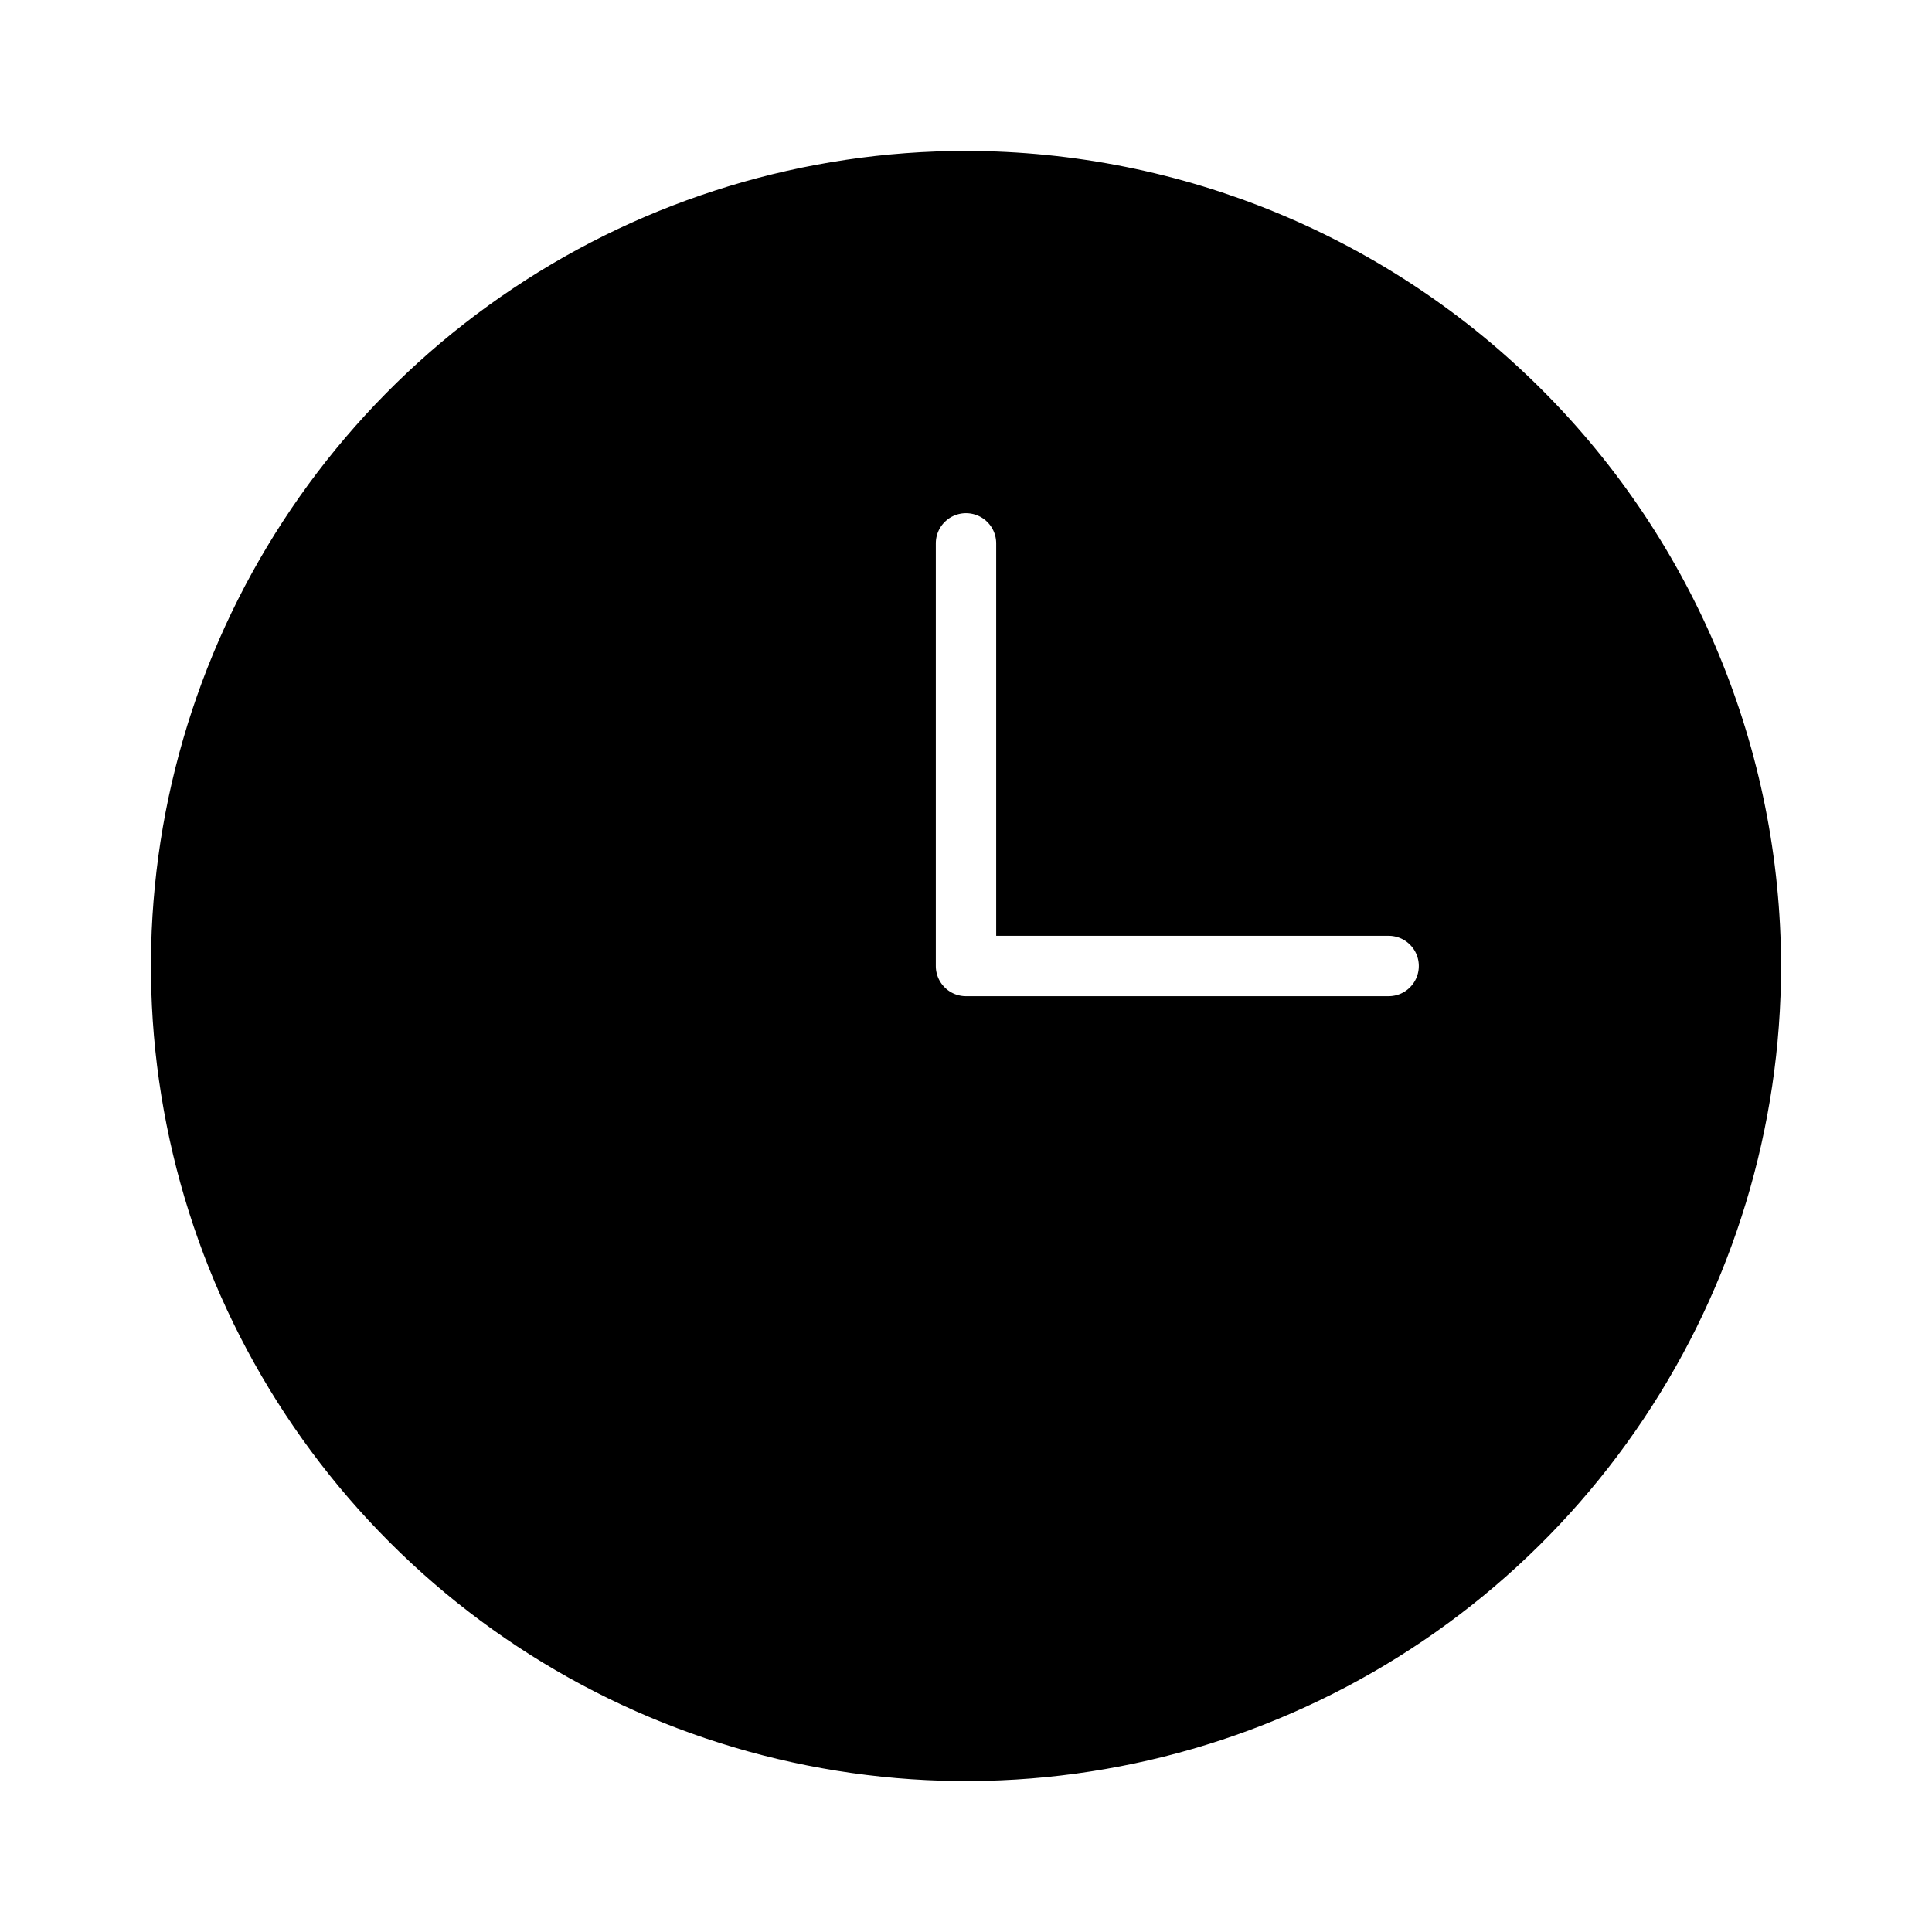
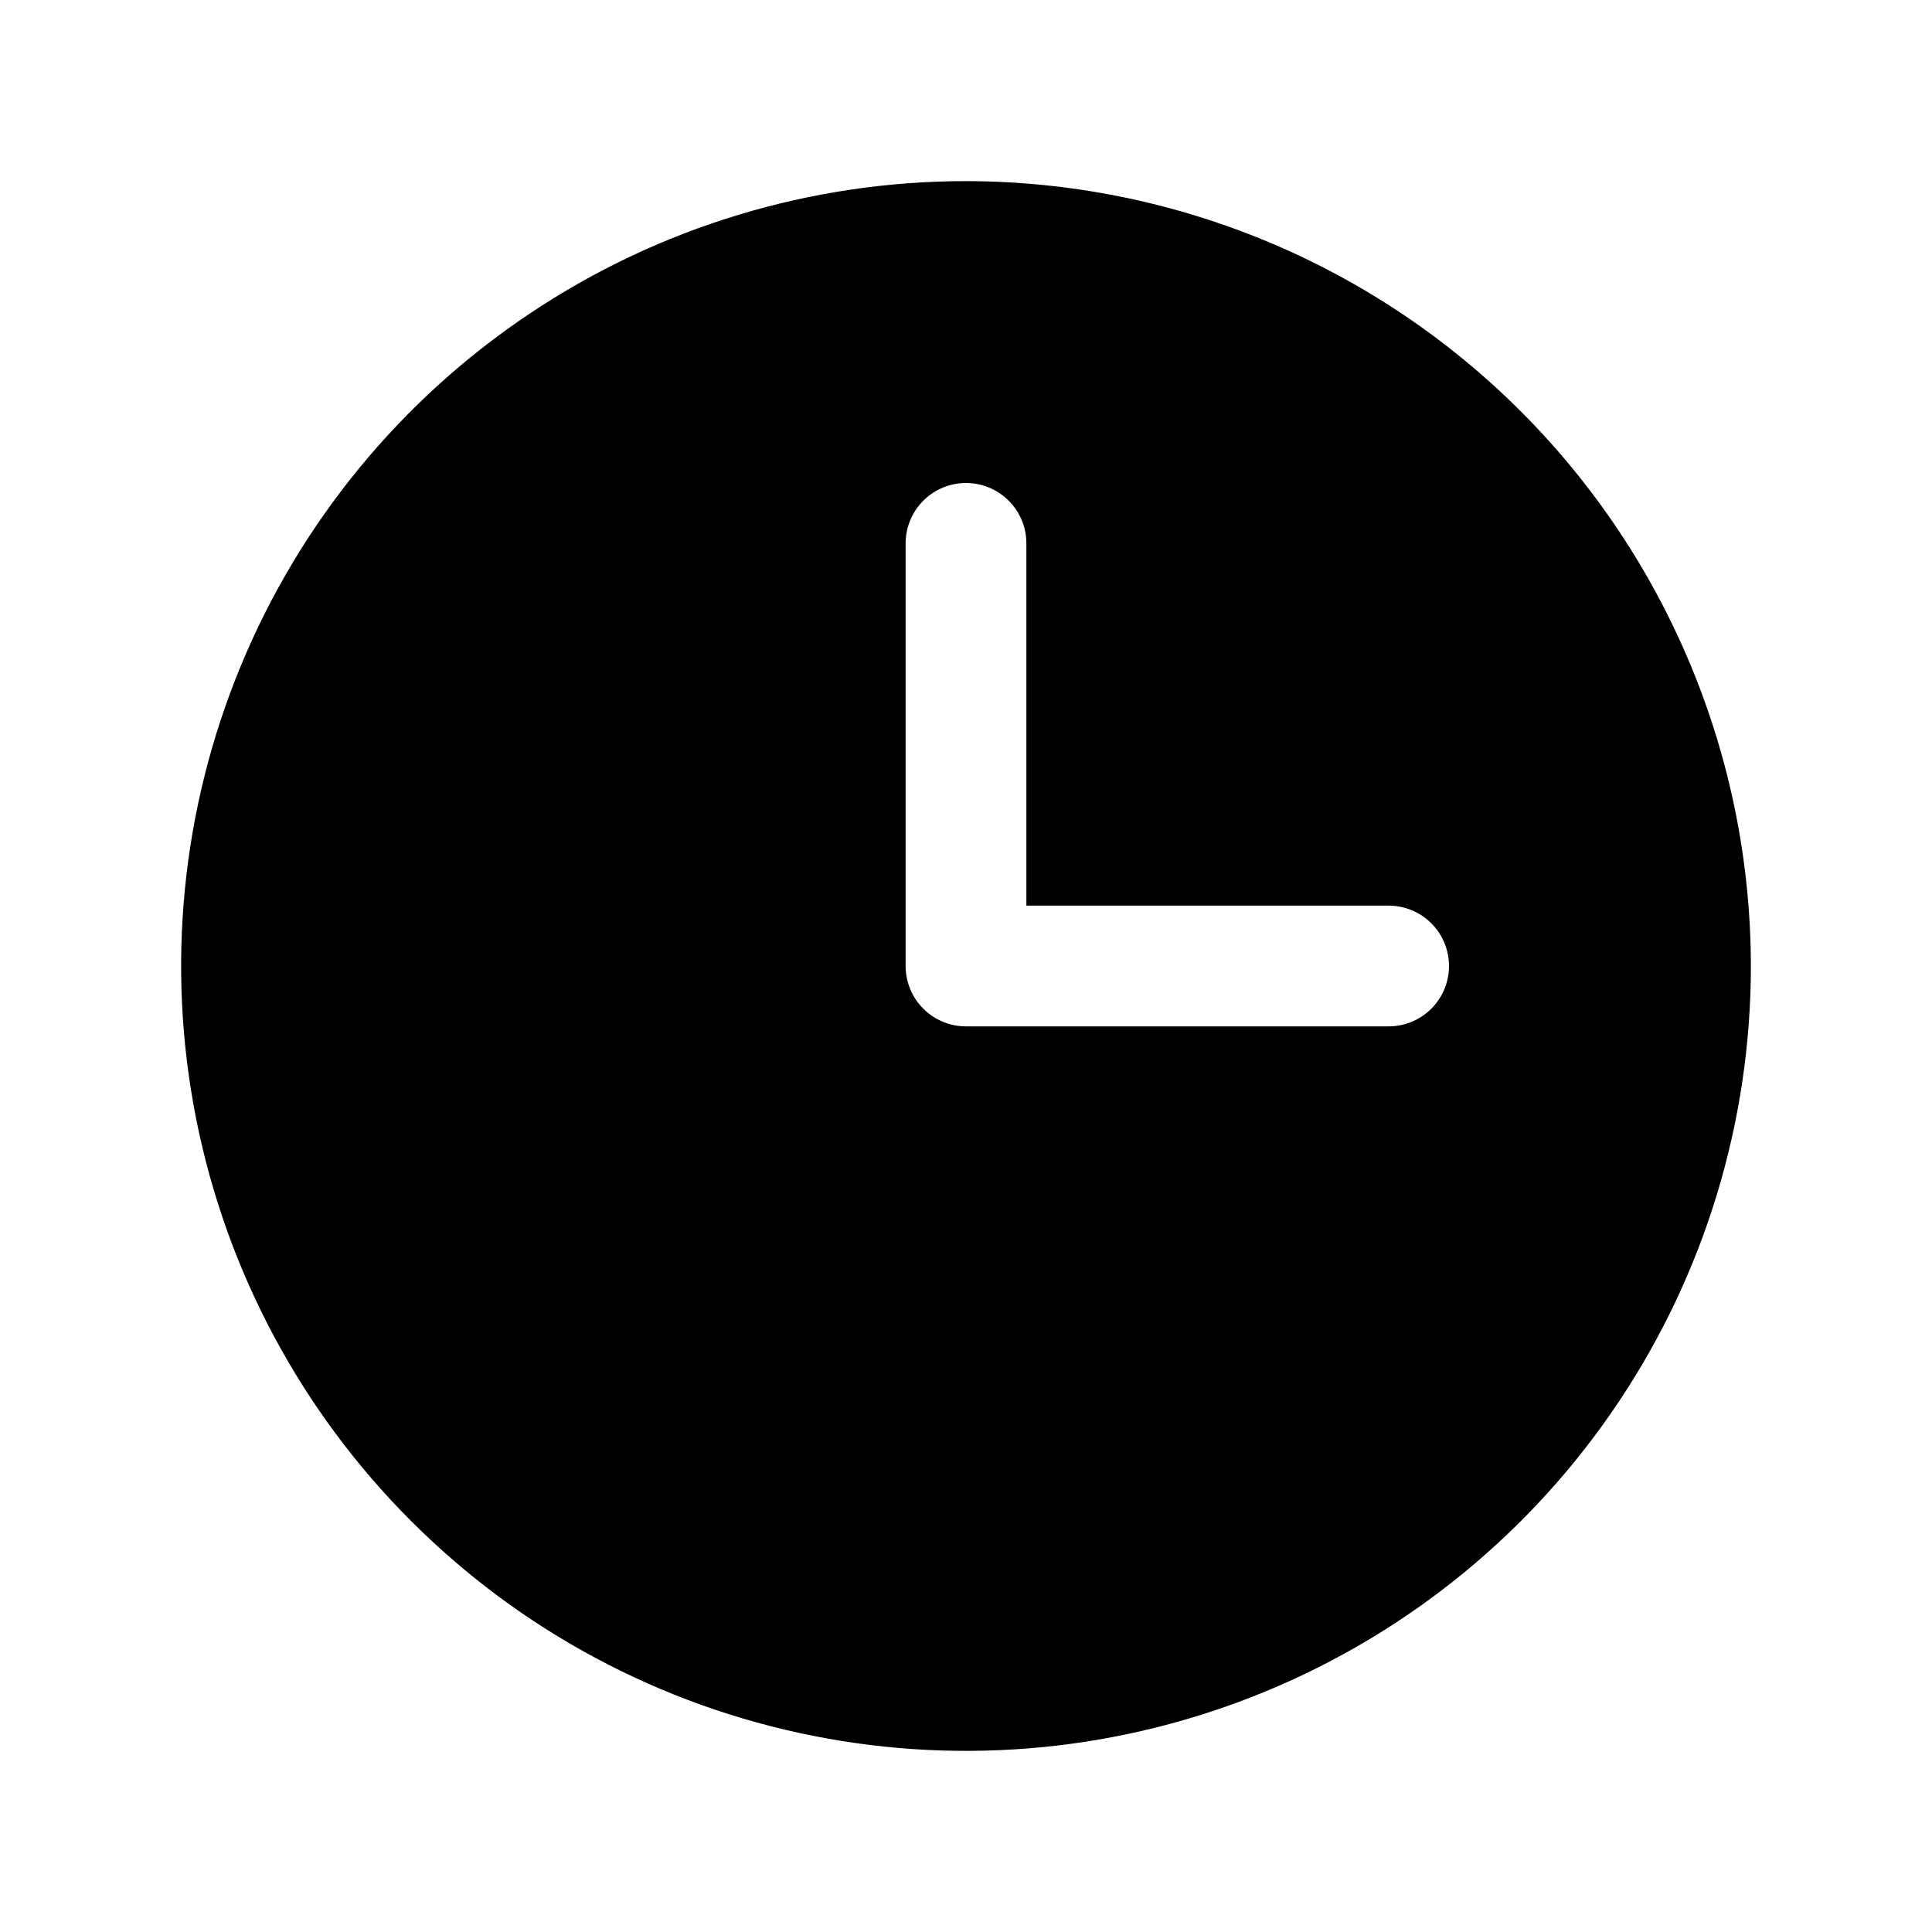
<svg xmlns="http://www.w3.org/2000/svg" width="32" height="32" viewBox="0 0 32 32" fill="none">
-   <path stroke="currentColor" fill-rule="evenodd" clip-rule="evenodd" d="M16 3C13.429 3 10.915 3.762 8.778 5.191C6.64 6.619 4.973 8.65 3.99 11.025C3.006 13.401 2.748 16.014 3.25 18.536C3.751 21.058 4.99 23.374 6.808 25.192C8.626 27.011 10.942 28.249 13.464 28.75C15.986 29.252 18.599 28.994 20.975 28.01C23.35 27.026 25.381 25.36 26.809 23.222C28.238 21.085 29 18.571 29 16C28.996 12.553 27.625 9.249 25.188 6.812C22.751 4.374 19.447 3.004 16 3ZM23 17H16C15.735 17 15.48 16.895 15.293 16.707C15.105 16.52 15 16.265 15 16V9C15 8.735 15.105 8.48 15.293 8.293C15.48 8.105 15.735 8 16 8C16.265 8 16.52 8.105 16.707 8.293C16.895 8.48 17 8.735 17 9V15H23C23.265 15 23.52 15.105 23.707 15.293C23.895 15.48 24 15.735 24 16C24 16.265 23.895 16.52 23.707 16.707C23.52 16.895 23.265 17 23 17Z" fill="currentColor" />
+   <path d="M16 3C13.429 3 10.915 3.762 8.778 5.191C6.64 6.619 4.973 8.65 3.99 11.025C3.006 13.401 2.748 16.014 3.25 18.536C3.751 21.058 4.99 23.374 6.808 25.192C8.626 27.011 10.942 28.249 13.464 28.75C15.986 29.252 18.599 28.994 20.975 28.01C23.35 27.026 25.381 25.36 26.809 23.222C28.238 21.085 29 18.571 29 16C28.996 12.553 27.625 9.249 25.188 6.812C22.751 4.374 19.447 3.004 16 3ZM23 17H16C15.735 17 15.48 16.895 15.293 16.707C15.105 16.52 15 16.265 15 16V9C15 8.735 15.105 8.48 15.293 8.293C15.48 8.105 15.735 8 16 8C16.265 8 16.52 8.105 16.707 8.293C16.895 8.48 17 8.735 17 9V15H23C23.265 15 23.52 15.105 23.707 15.293C23.895 15.48 24 15.735 24 16C24 16.265 23.895 16.52 23.707 16.707C23.52 16.895 23.265 17 23 17Z" fill="currentColor" />
</svg>
